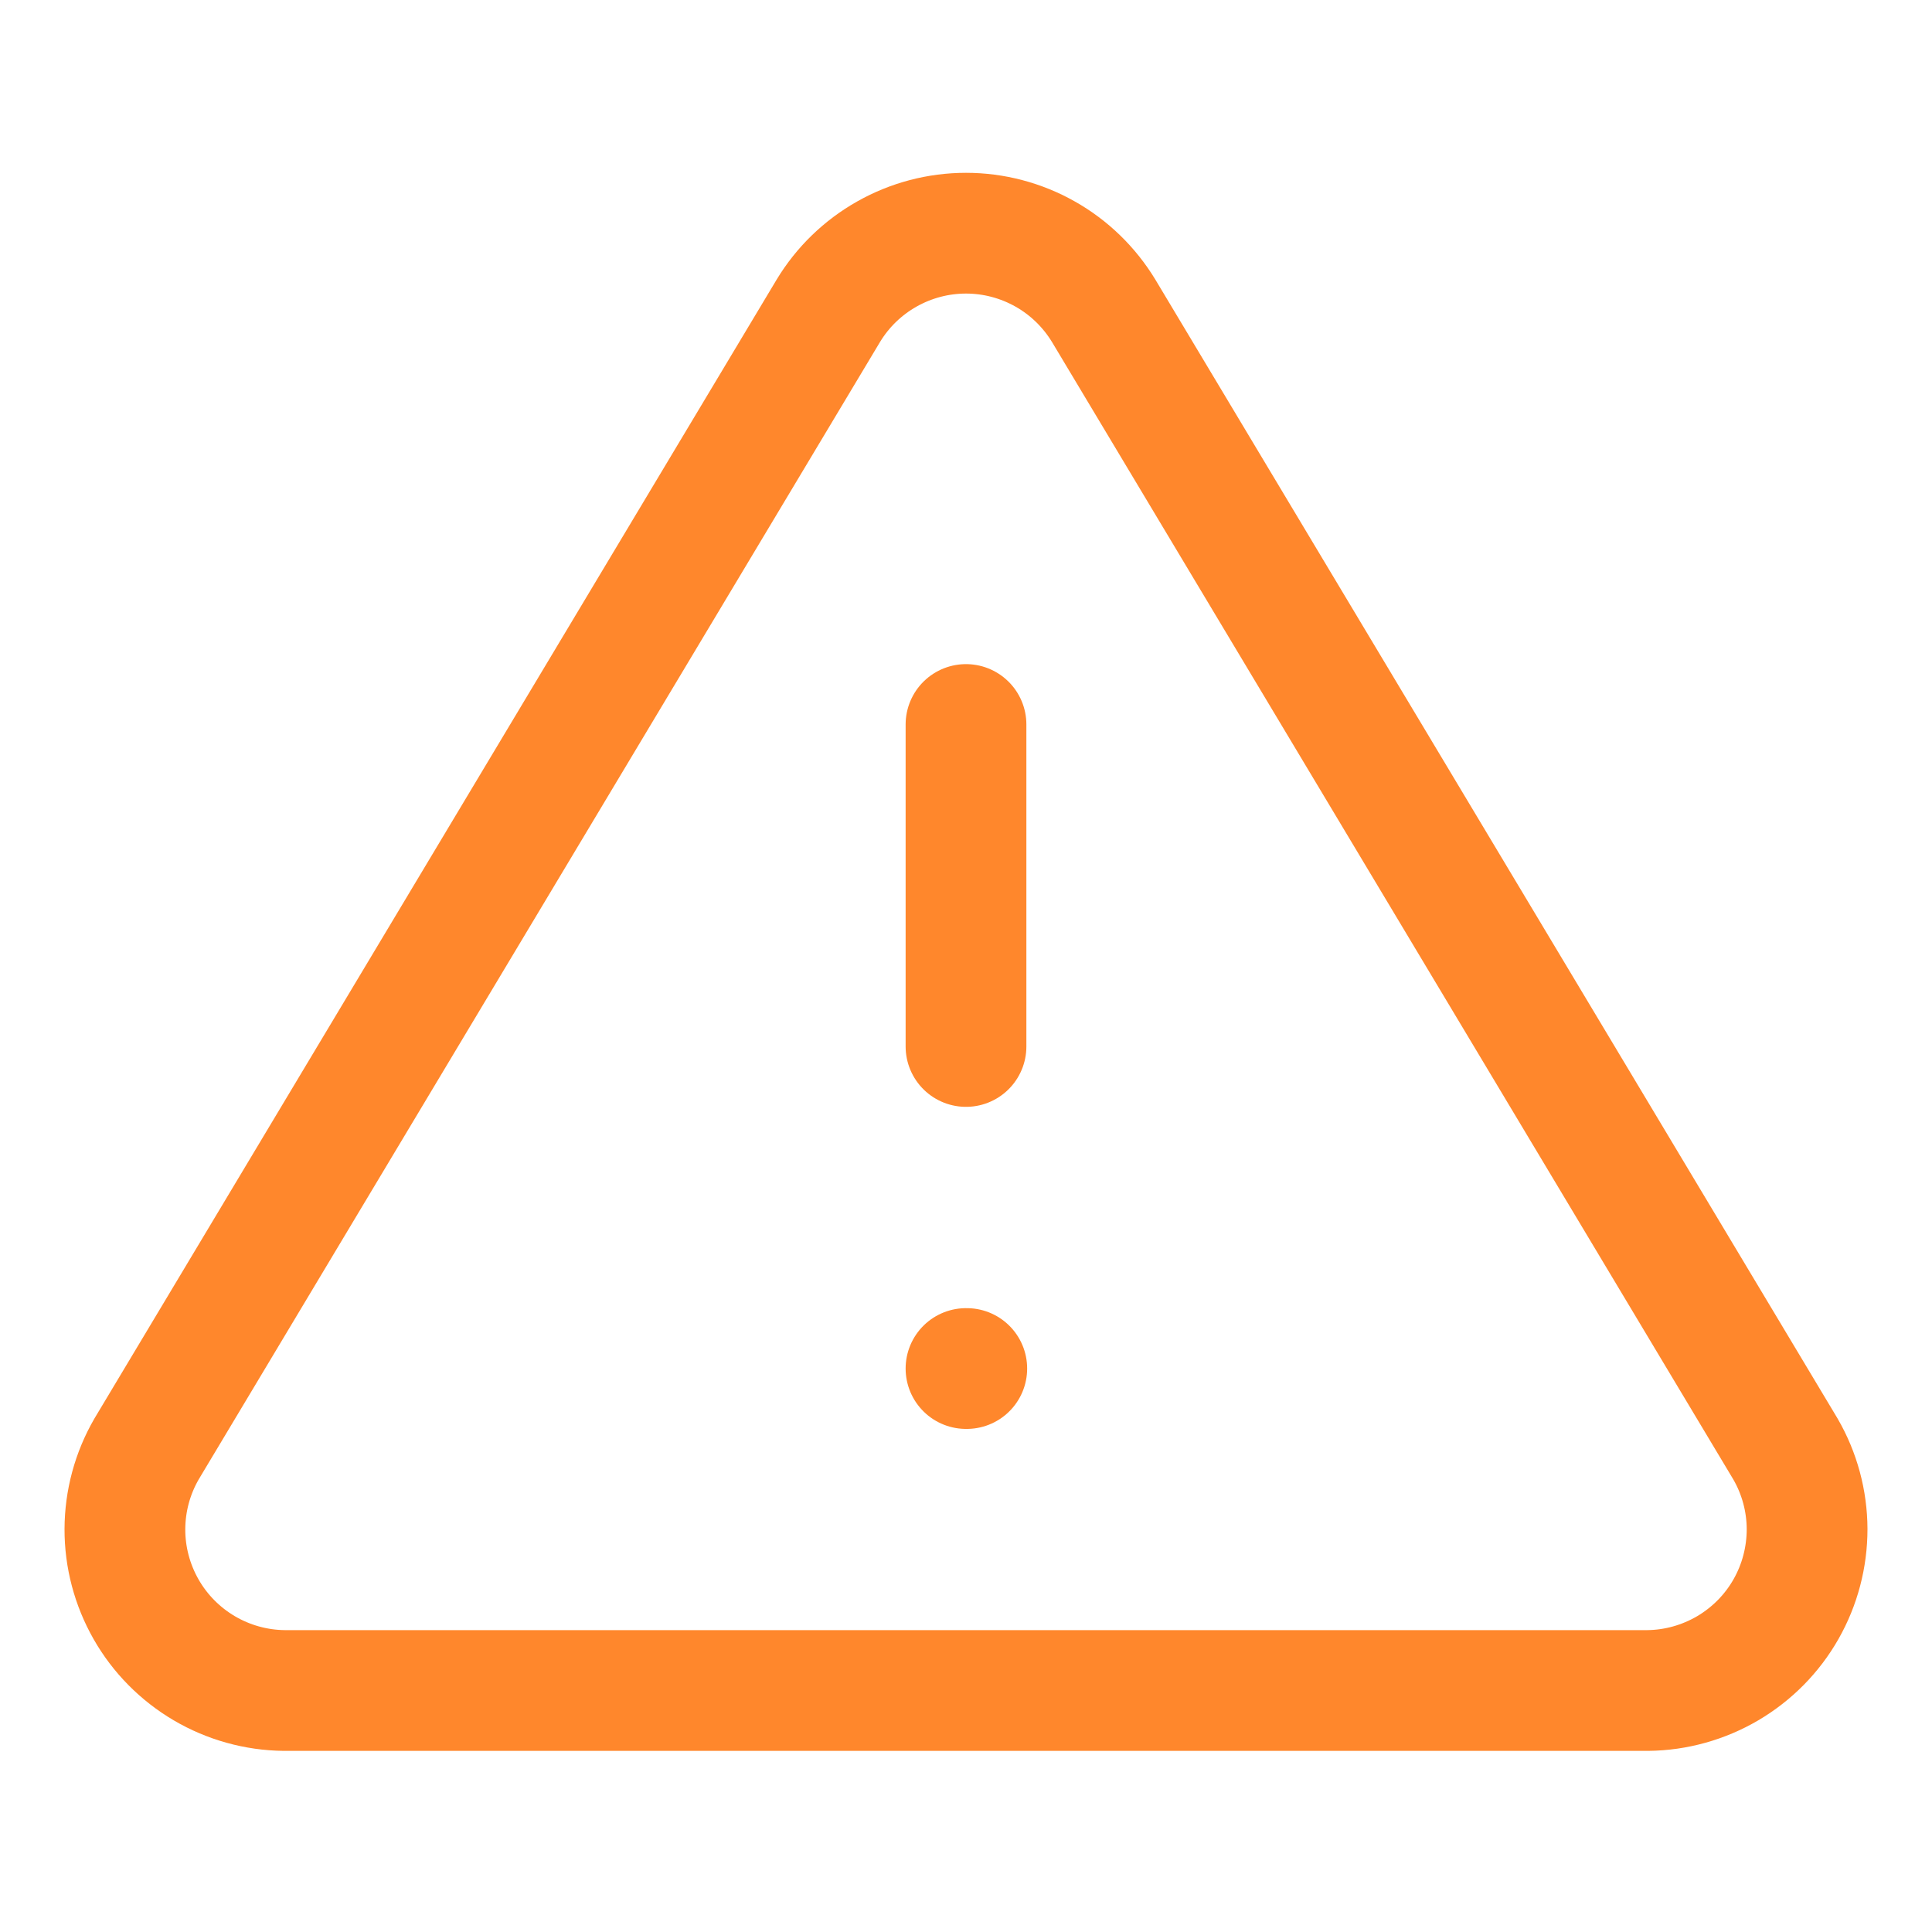
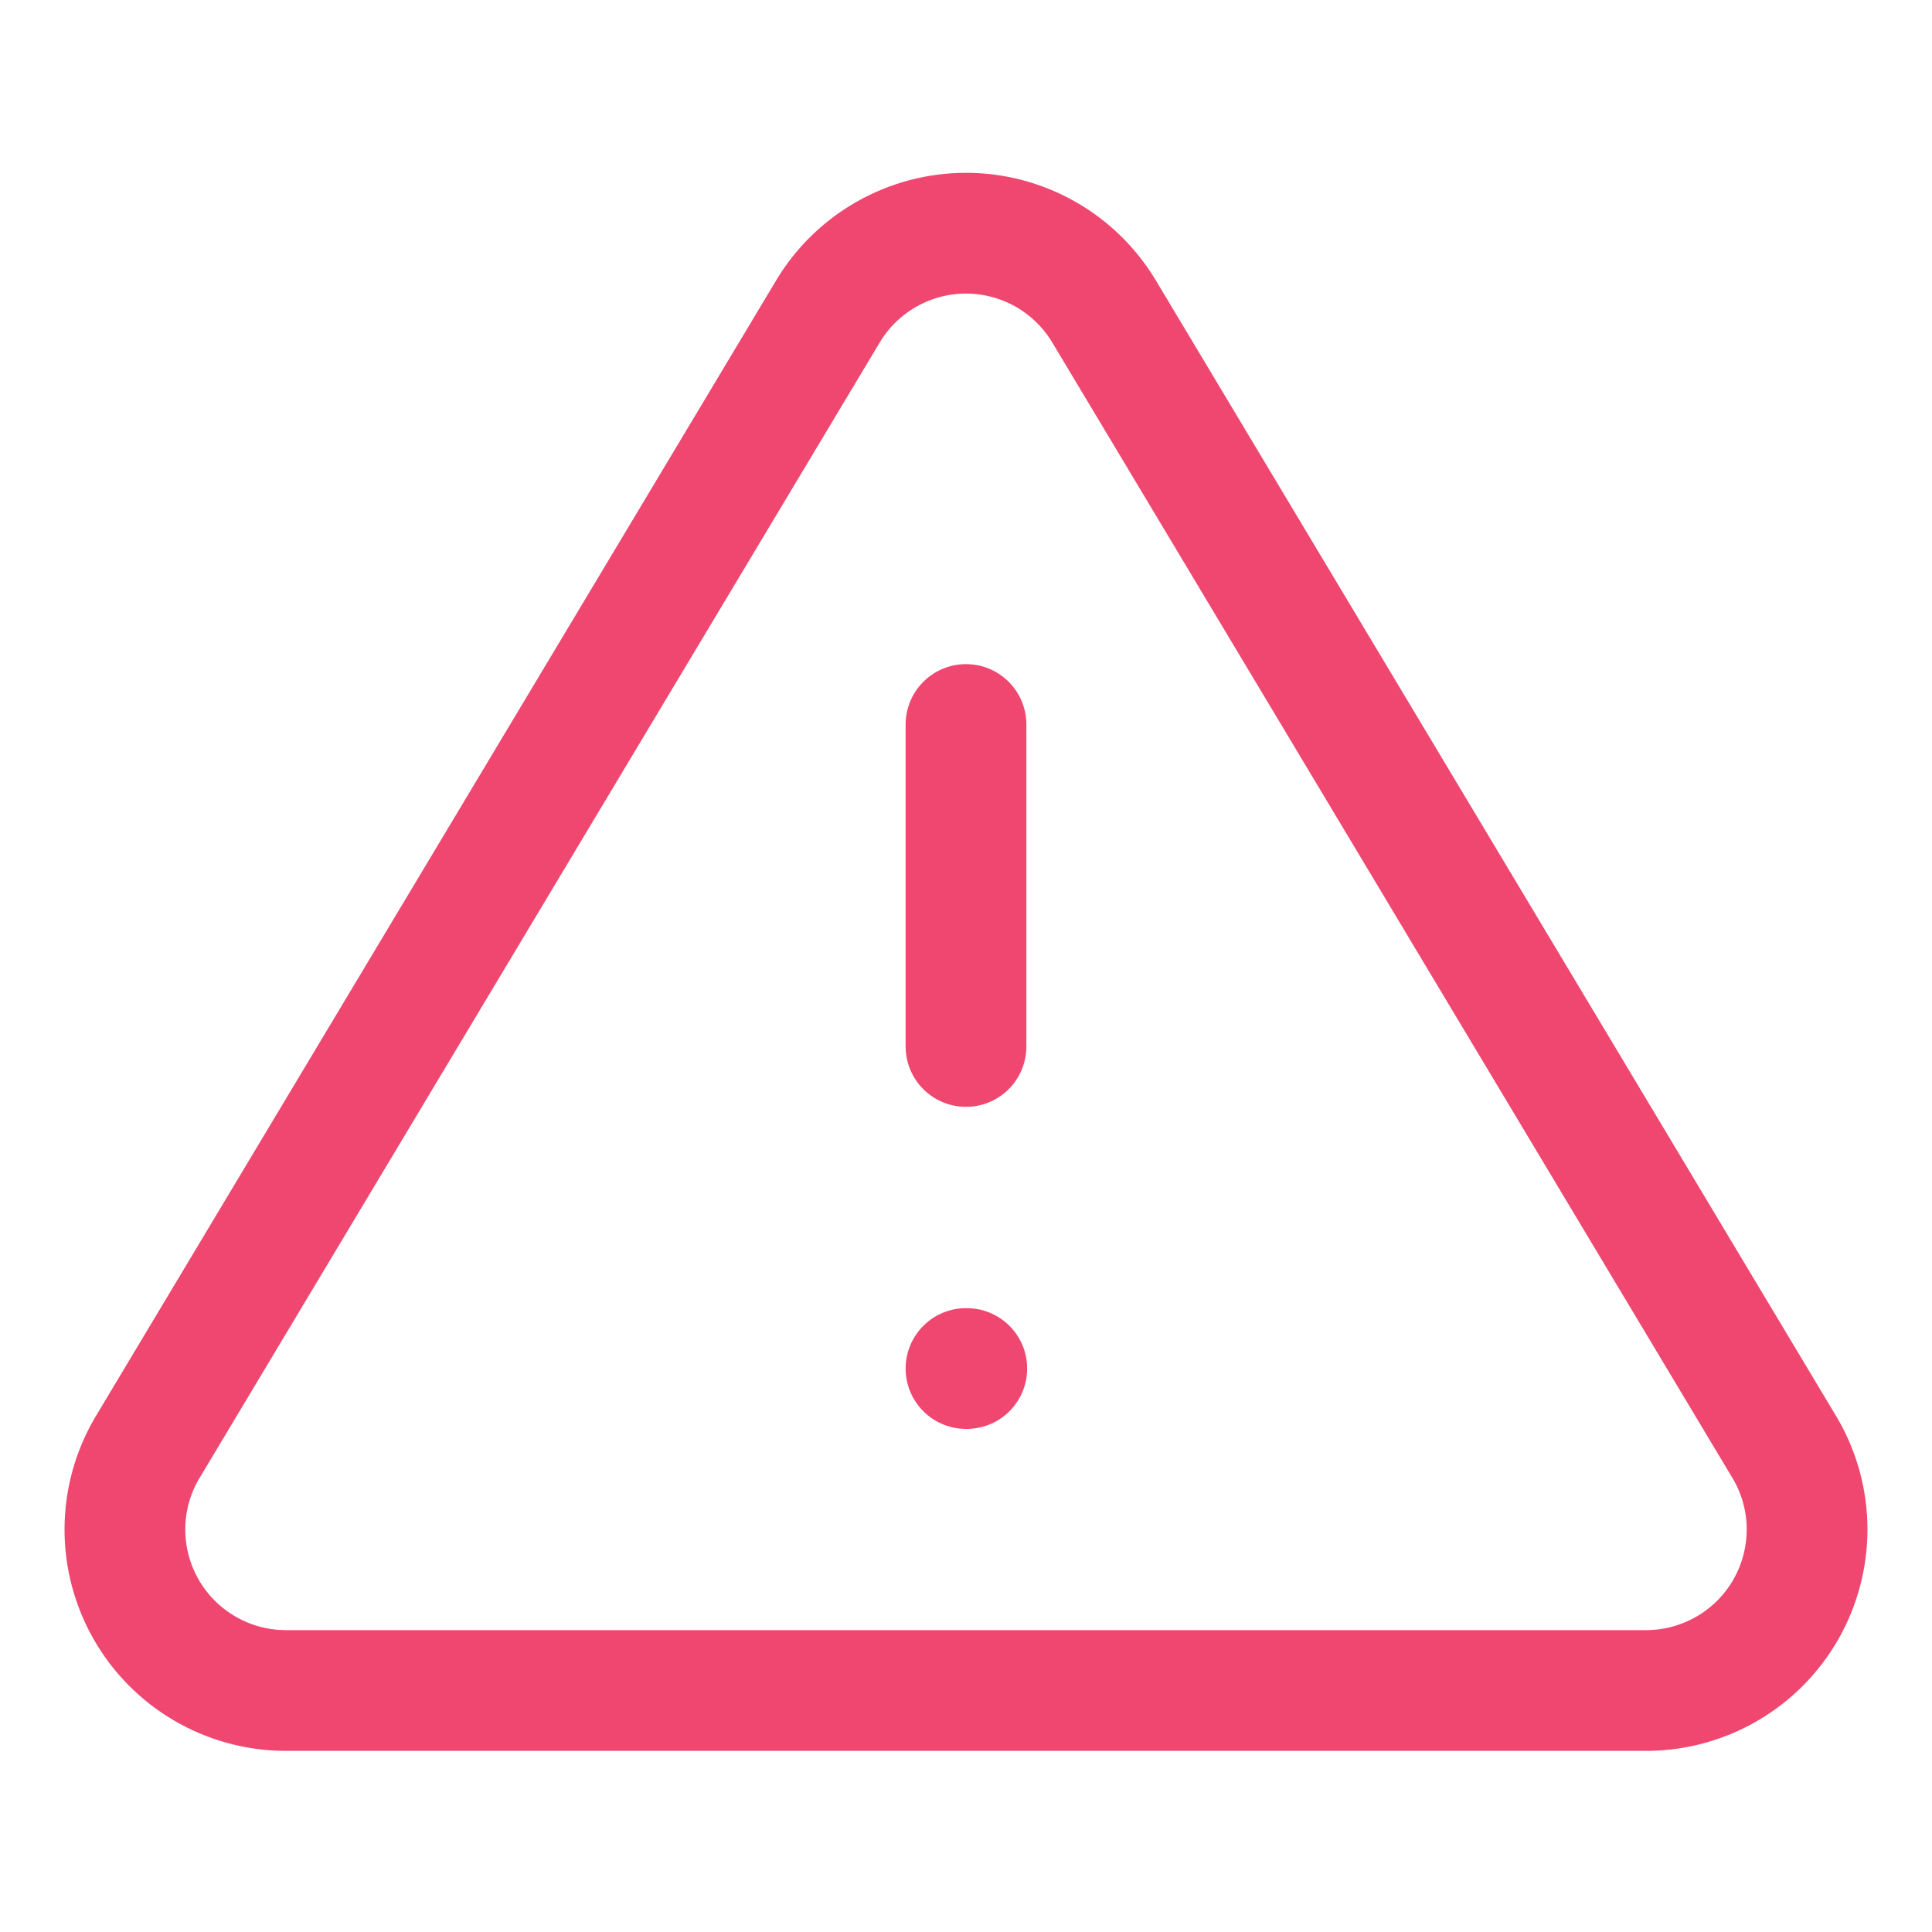
<svg xmlns="http://www.w3.org/2000/svg" width="20" height="20" viewBox="0 0 20 20" fill="none">
-   <path d="M8.575 3.217L1.517 15C1.371 15.252 1.294 15.538 1.293 15.829C1.292 16.12 1.368 16.406 1.512 16.659C1.656 16.912 1.864 17.122 2.115 17.27C2.365 17.417 2.651 17.497 2.942 17.5H17.058C17.349 17.497 17.634 17.417 17.885 17.27C18.136 17.122 18.344 16.912 18.488 16.659C18.632 16.406 18.707 16.12 18.707 15.829C18.706 15.538 18.629 15.252 18.483 15L11.425 3.217C11.276 2.972 11.067 2.769 10.818 2.629C10.568 2.488 10.286 2.414 10 2.414C9.713 2.414 9.432 2.488 9.182 2.629C8.933 2.769 8.723 2.972 8.575 3.217V3.217Z" stroke="#FF872C" stroke-width="1.25" stroke-linecap="round" stroke-linejoin="round" />
-   <path d="M10 7.5V10.833" stroke="#FF872C" stroke-width="1.25" stroke-linecap="round" stroke-linejoin="round" />
-   <path d="M10 14.167H10.008" stroke="#FF872C" stroke-width="1.25" stroke-linecap="round" stroke-linejoin="round" />
+   <path d="M8.575 3.217L1.517 15C1.371 15.252 1.294 15.538 1.293 15.829C1.292 16.12 1.368 16.406 1.512 16.659C1.656 16.912 1.864 17.122 2.115 17.27C2.365 17.417 2.651 17.497 2.942 17.5H17.058C17.349 17.497 17.634 17.417 17.885 17.27C18.136 17.122 18.344 16.912 18.488 16.659C18.632 16.406 18.707 16.12 18.707 15.829C18.706 15.538 18.629 15.252 18.483 15L11.425 3.217C11.276 2.972 11.067 2.769 10.818 2.629C10.568 2.488 10.286 2.414 10 2.414C9.713 2.414 9.432 2.488 9.182 2.629C8.933 2.769 8.723 2.972 8.575 3.217V3.217Z" stroke="#EF476F" stroke-width="1.25" stroke-linecap="round" stroke-linejoin="round" />
+   <path d="M10 7.5V10.833" stroke="#EF476F" stroke-width="1.25" stroke-linecap="round" stroke-linejoin="round" />
+   <path d="M10 14.167H10.008" stroke="#EF476F" stroke-width="1.25" stroke-linecap="round" stroke-linejoin="round" />
</svg>
